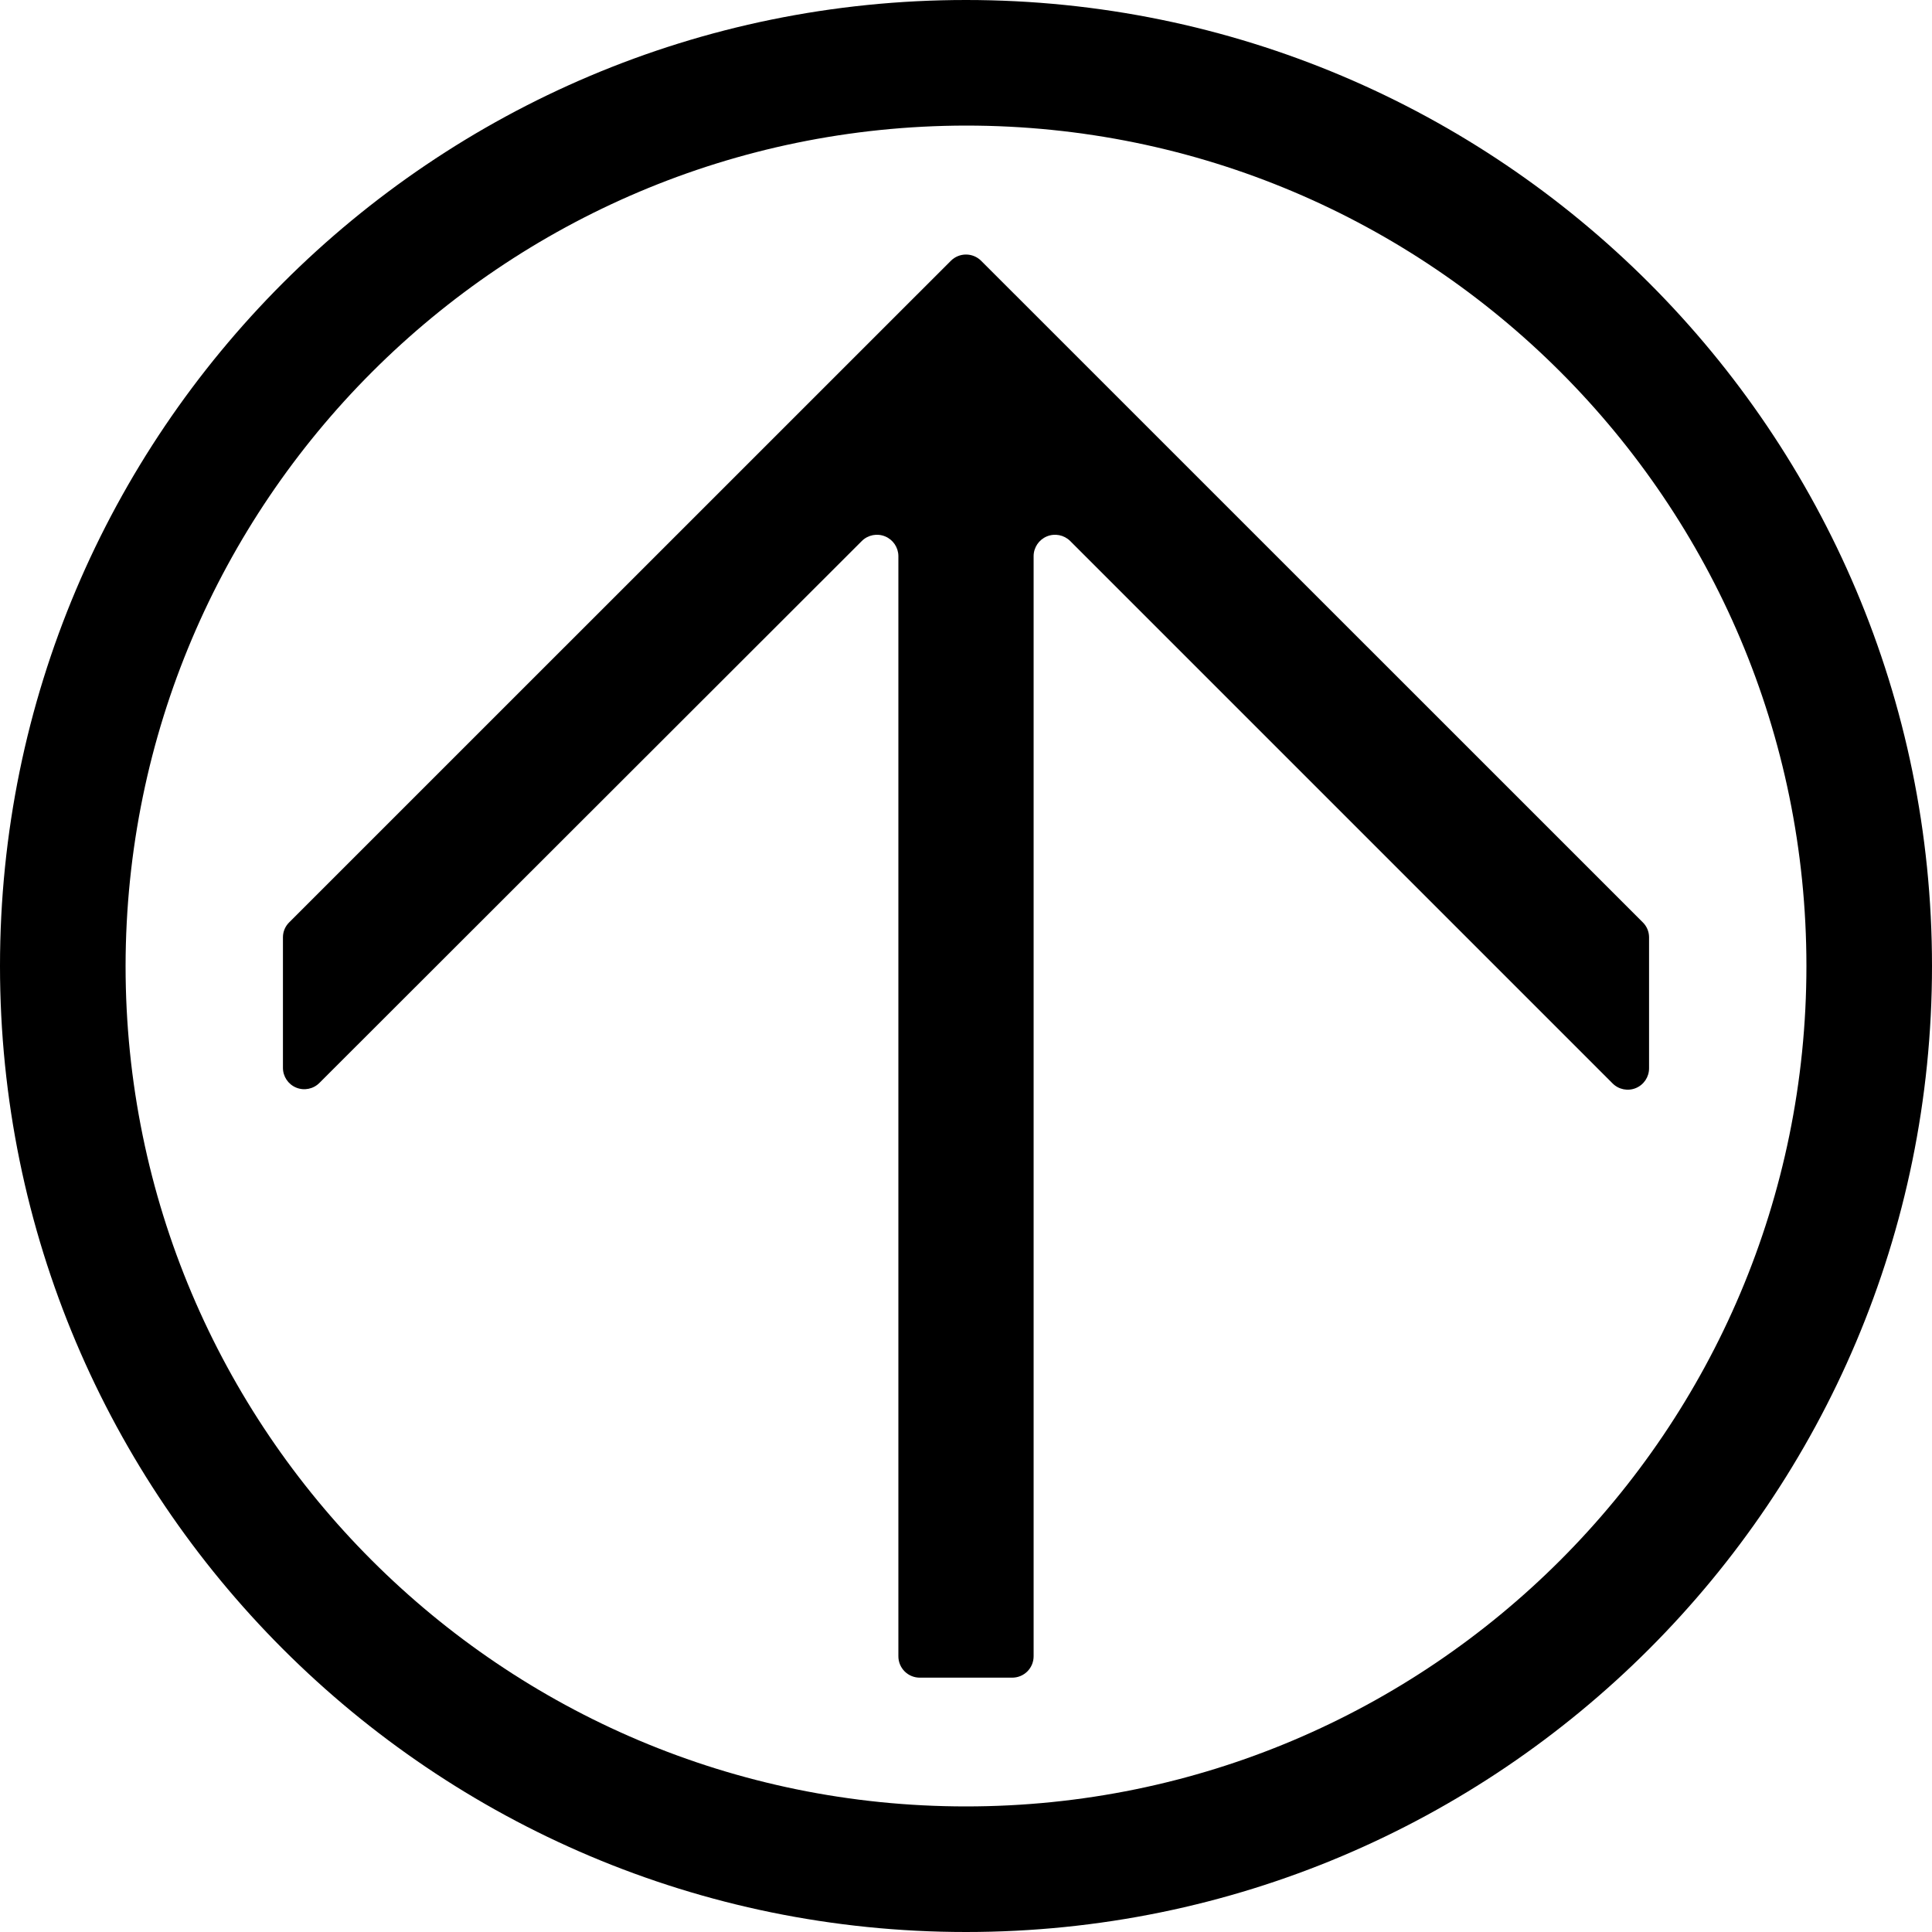
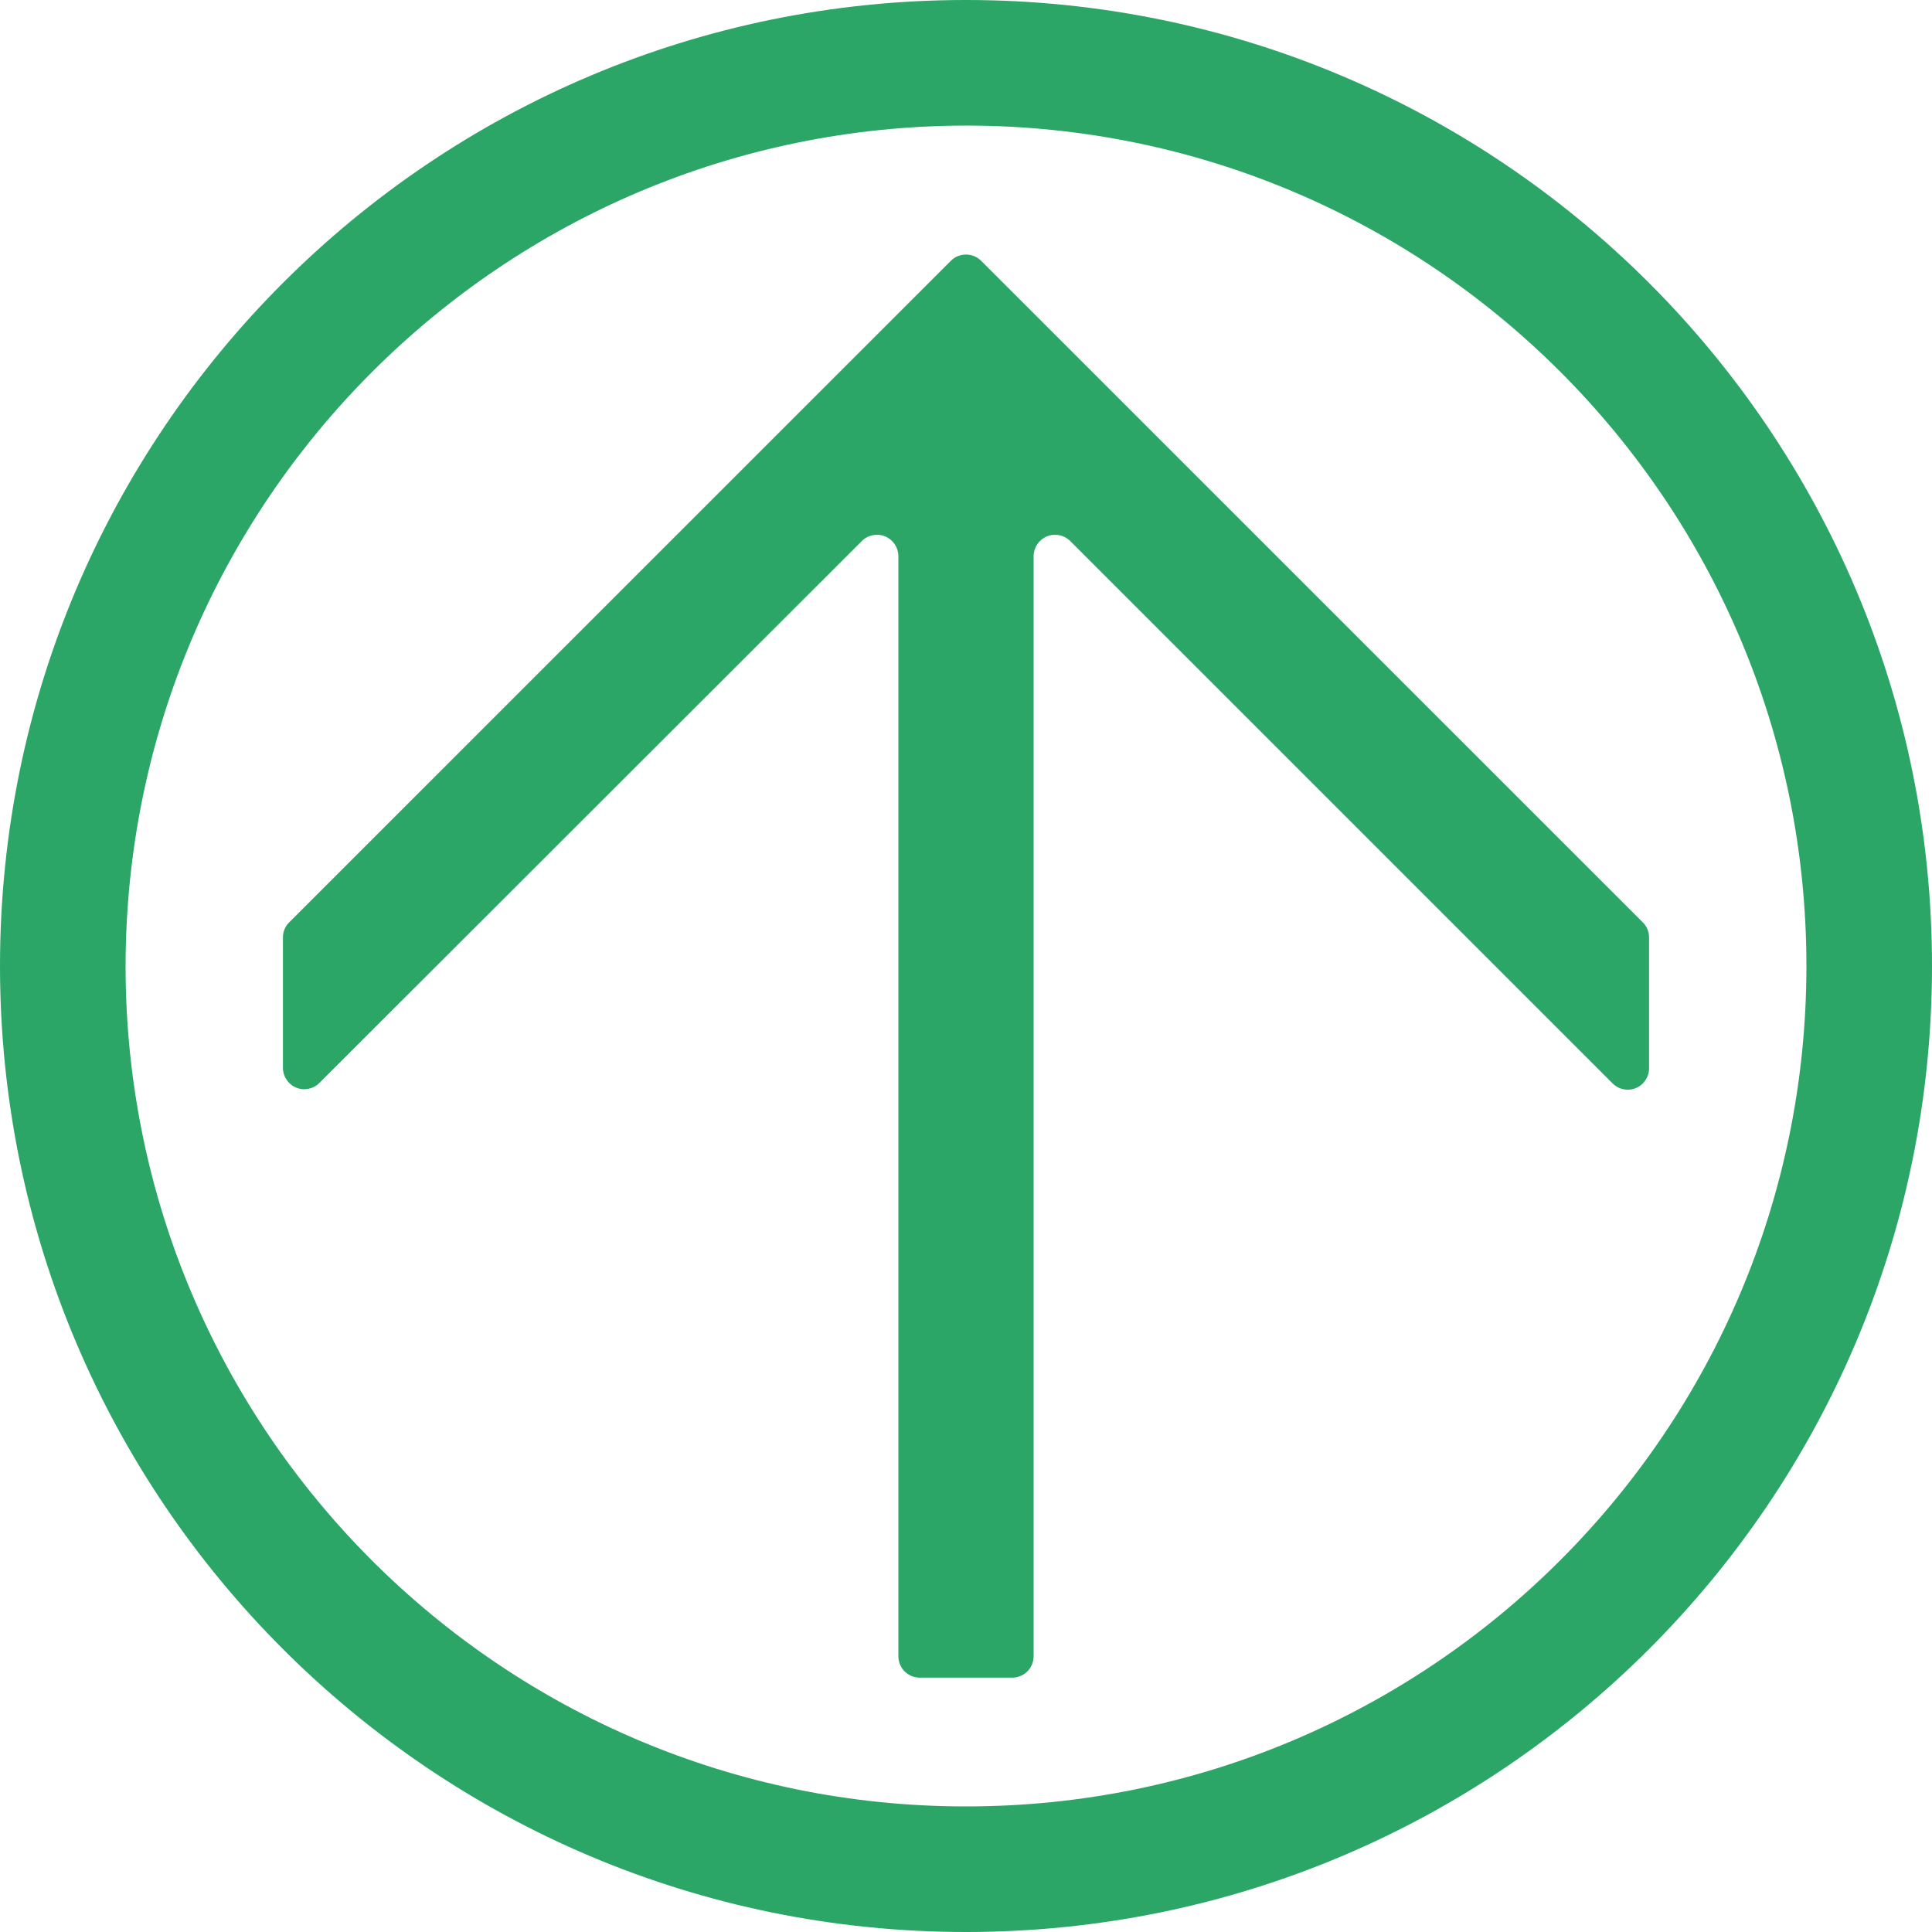
<svg xmlns="http://www.w3.org/2000/svg" viewBox="0 0 200 200">
  <defs>
    <style>
			.cls-1 {
				fill: #2ba667;
			}
		</style>
  </defs>
  <g id="圆环边框">
-     <path class="cls-2" d="M100,13a87,87,0,1,1-87,87,87.1,87.1,0,0,1,87-87m0-13A100,100,0,1,0,200,100,100,100,0,0,0,100,0Z" />
+     <path class="cls-1" d="M100,13a87,87,0,1,1-87,87,87.1,87.1,0,0,1,87-87m0-13A100,100,0,1,0,200,100,100,100,0,0,0,100,0Z" />
  </g>
  <g id="内部箭头">
-     <path class="cls-2" d="M170.06,95.48,101.57,27a2.22,2.22,0,0,0-3.14,0L29.94,95.48A2.17,2.17,0,0,0,29.29,97v13.54a2.21,2.21,0,0,0,3.78,1.56L89.22,56A2.22,2.22,0,0,1,93,57.56V171.45a2.21,2.21,0,0,0,2.21,2.22h9.58a2.21,2.21,0,0,0,2.21-2.22V57.56A2.22,2.22,0,0,1,110.78,56l56.15,56.15a2.21,2.21,0,0,0,3.78-1.56V97A2.17,2.17,0,0,0,170.06,95.48Z" />
+     <path class="cls-1" d="M170.06,95.48,101.57,27a2.22,2.22,0,0,0-3.14,0L29.94,95.48A2.17,2.17,0,0,0,29.29,97v13.54a2.21,2.21,0,0,0,3.78,1.56L89.22,56A2.22,2.22,0,0,1,93,57.56V171.45a2.21,2.21,0,0,0,2.21,2.22h9.58a2.21,2.21,0,0,0,2.21-2.22V57.56A2.22,2.22,0,0,1,110.78,56l56.15,56.15a2.21,2.21,0,0,0,3.78-1.56V97A2.17,2.17,0,0,0,170.06,95.48Z" />
  </g>
</svg>
